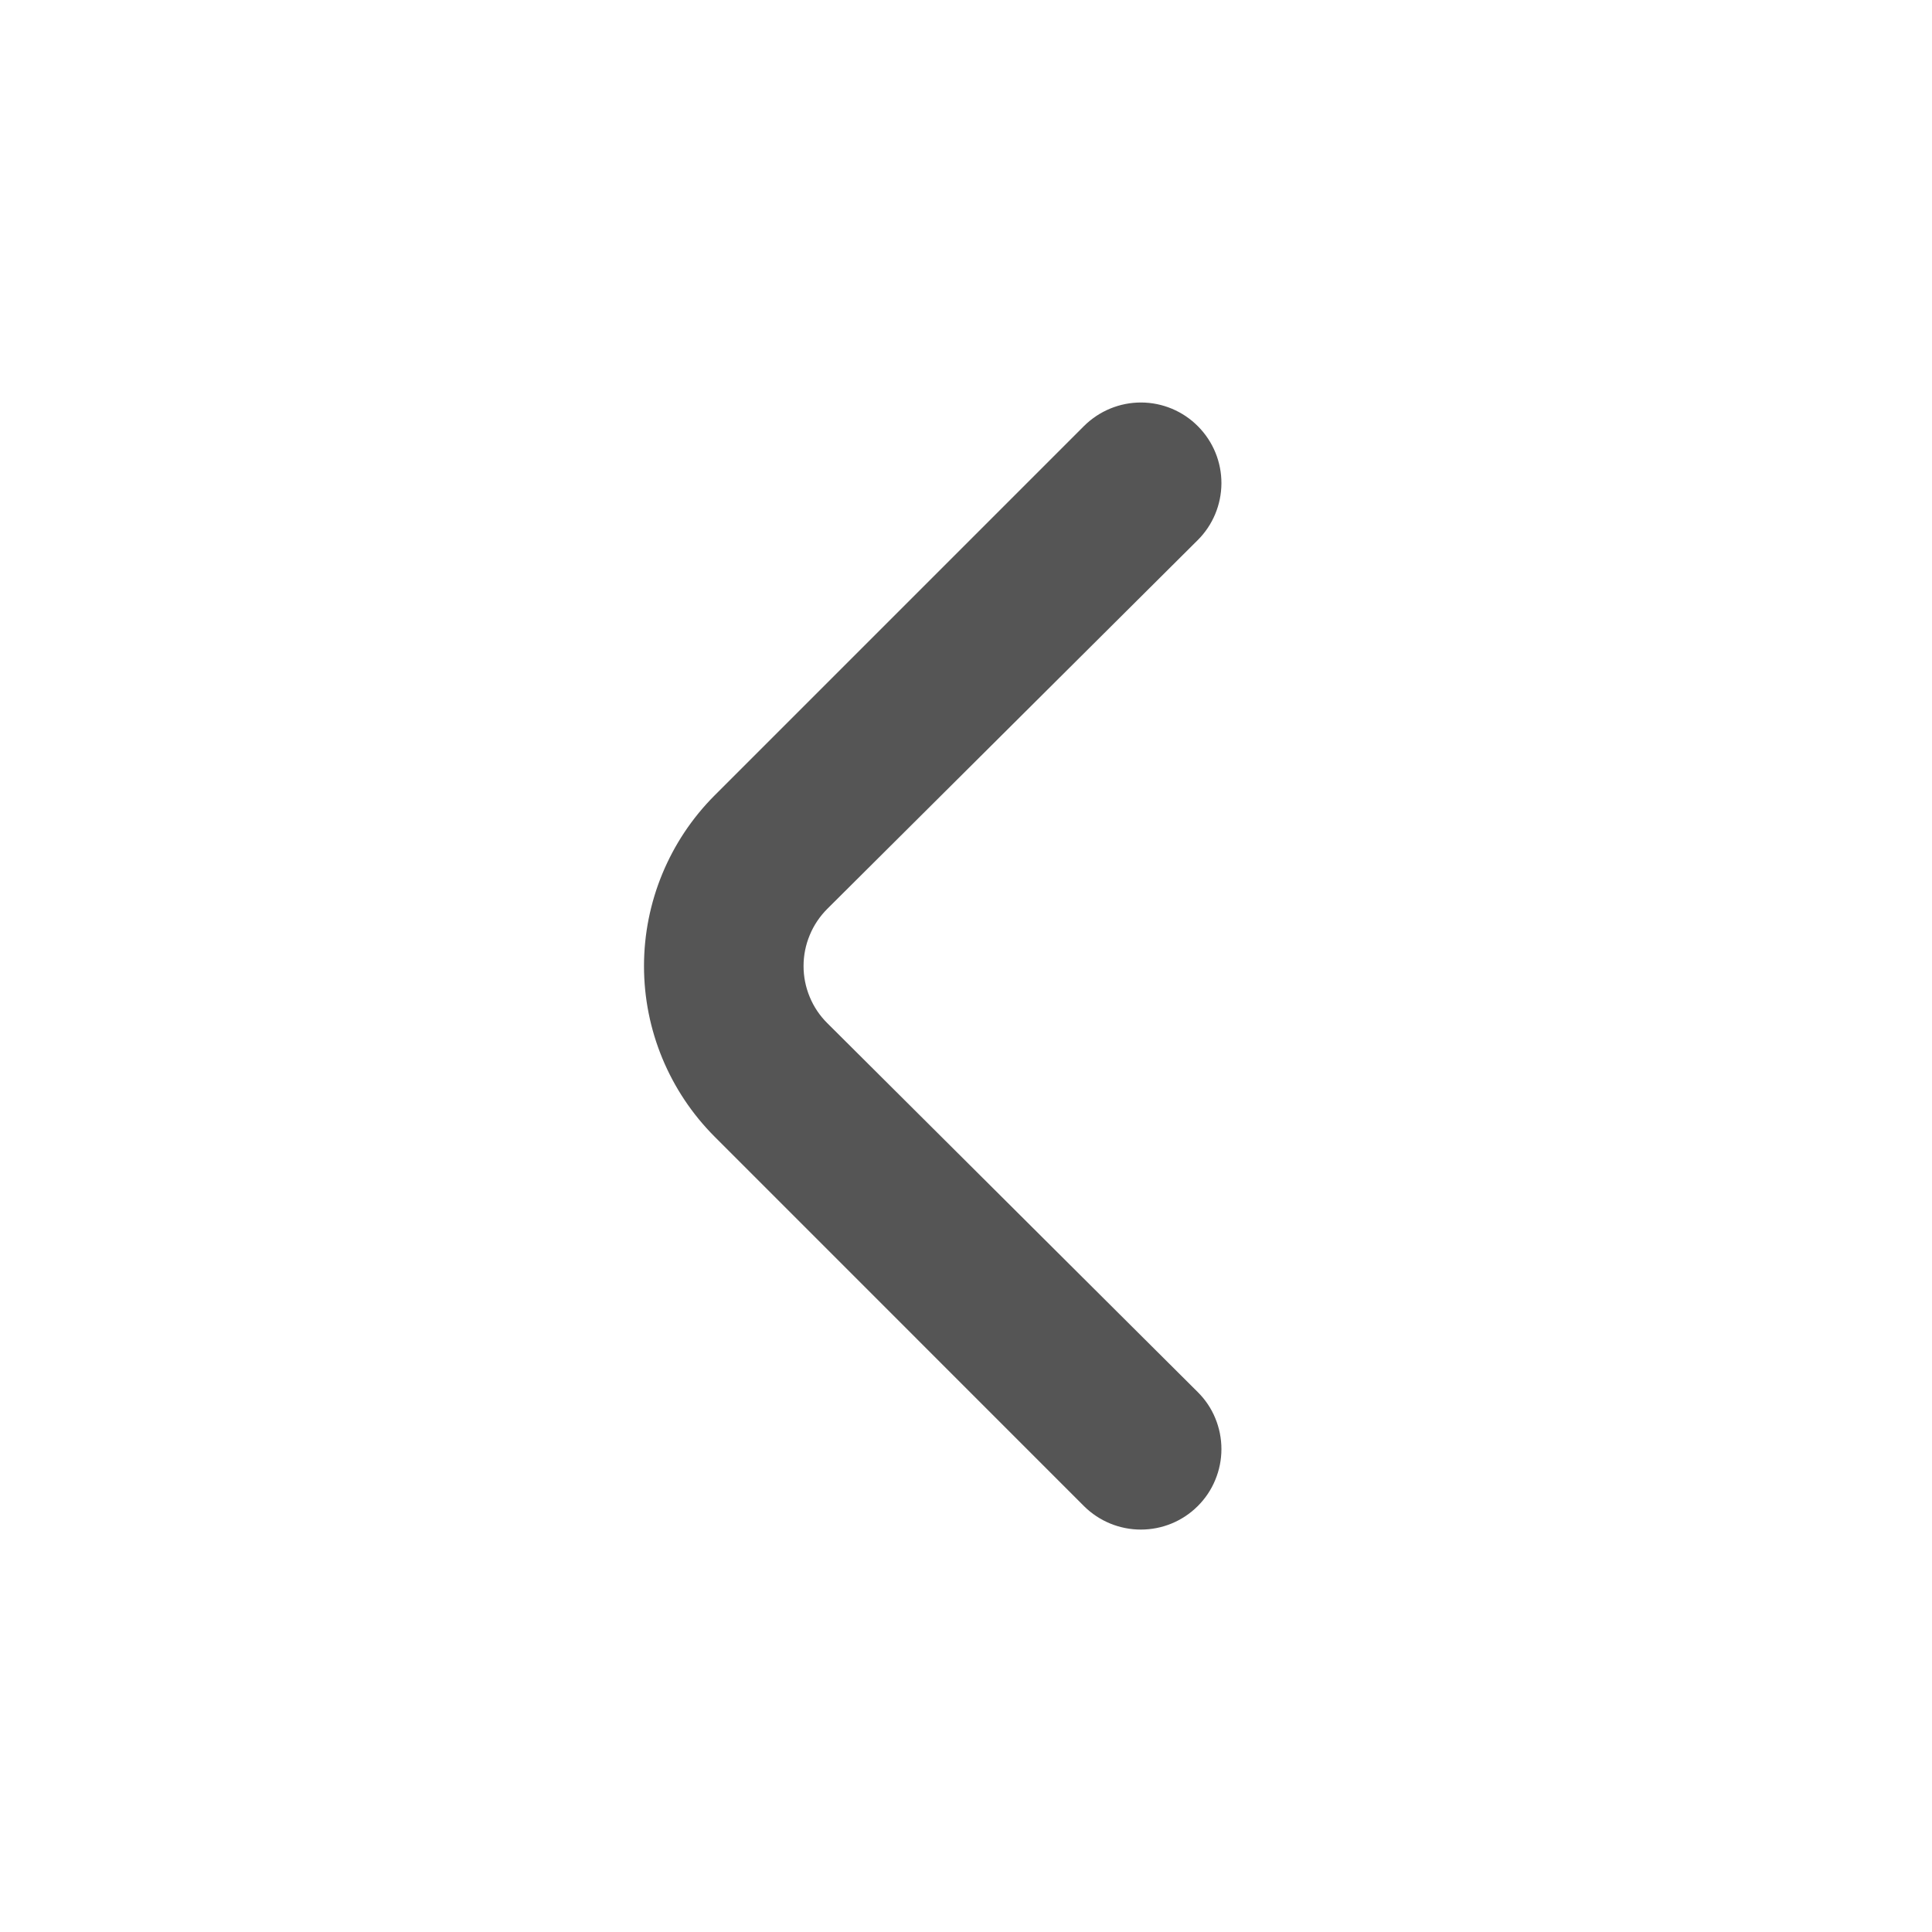
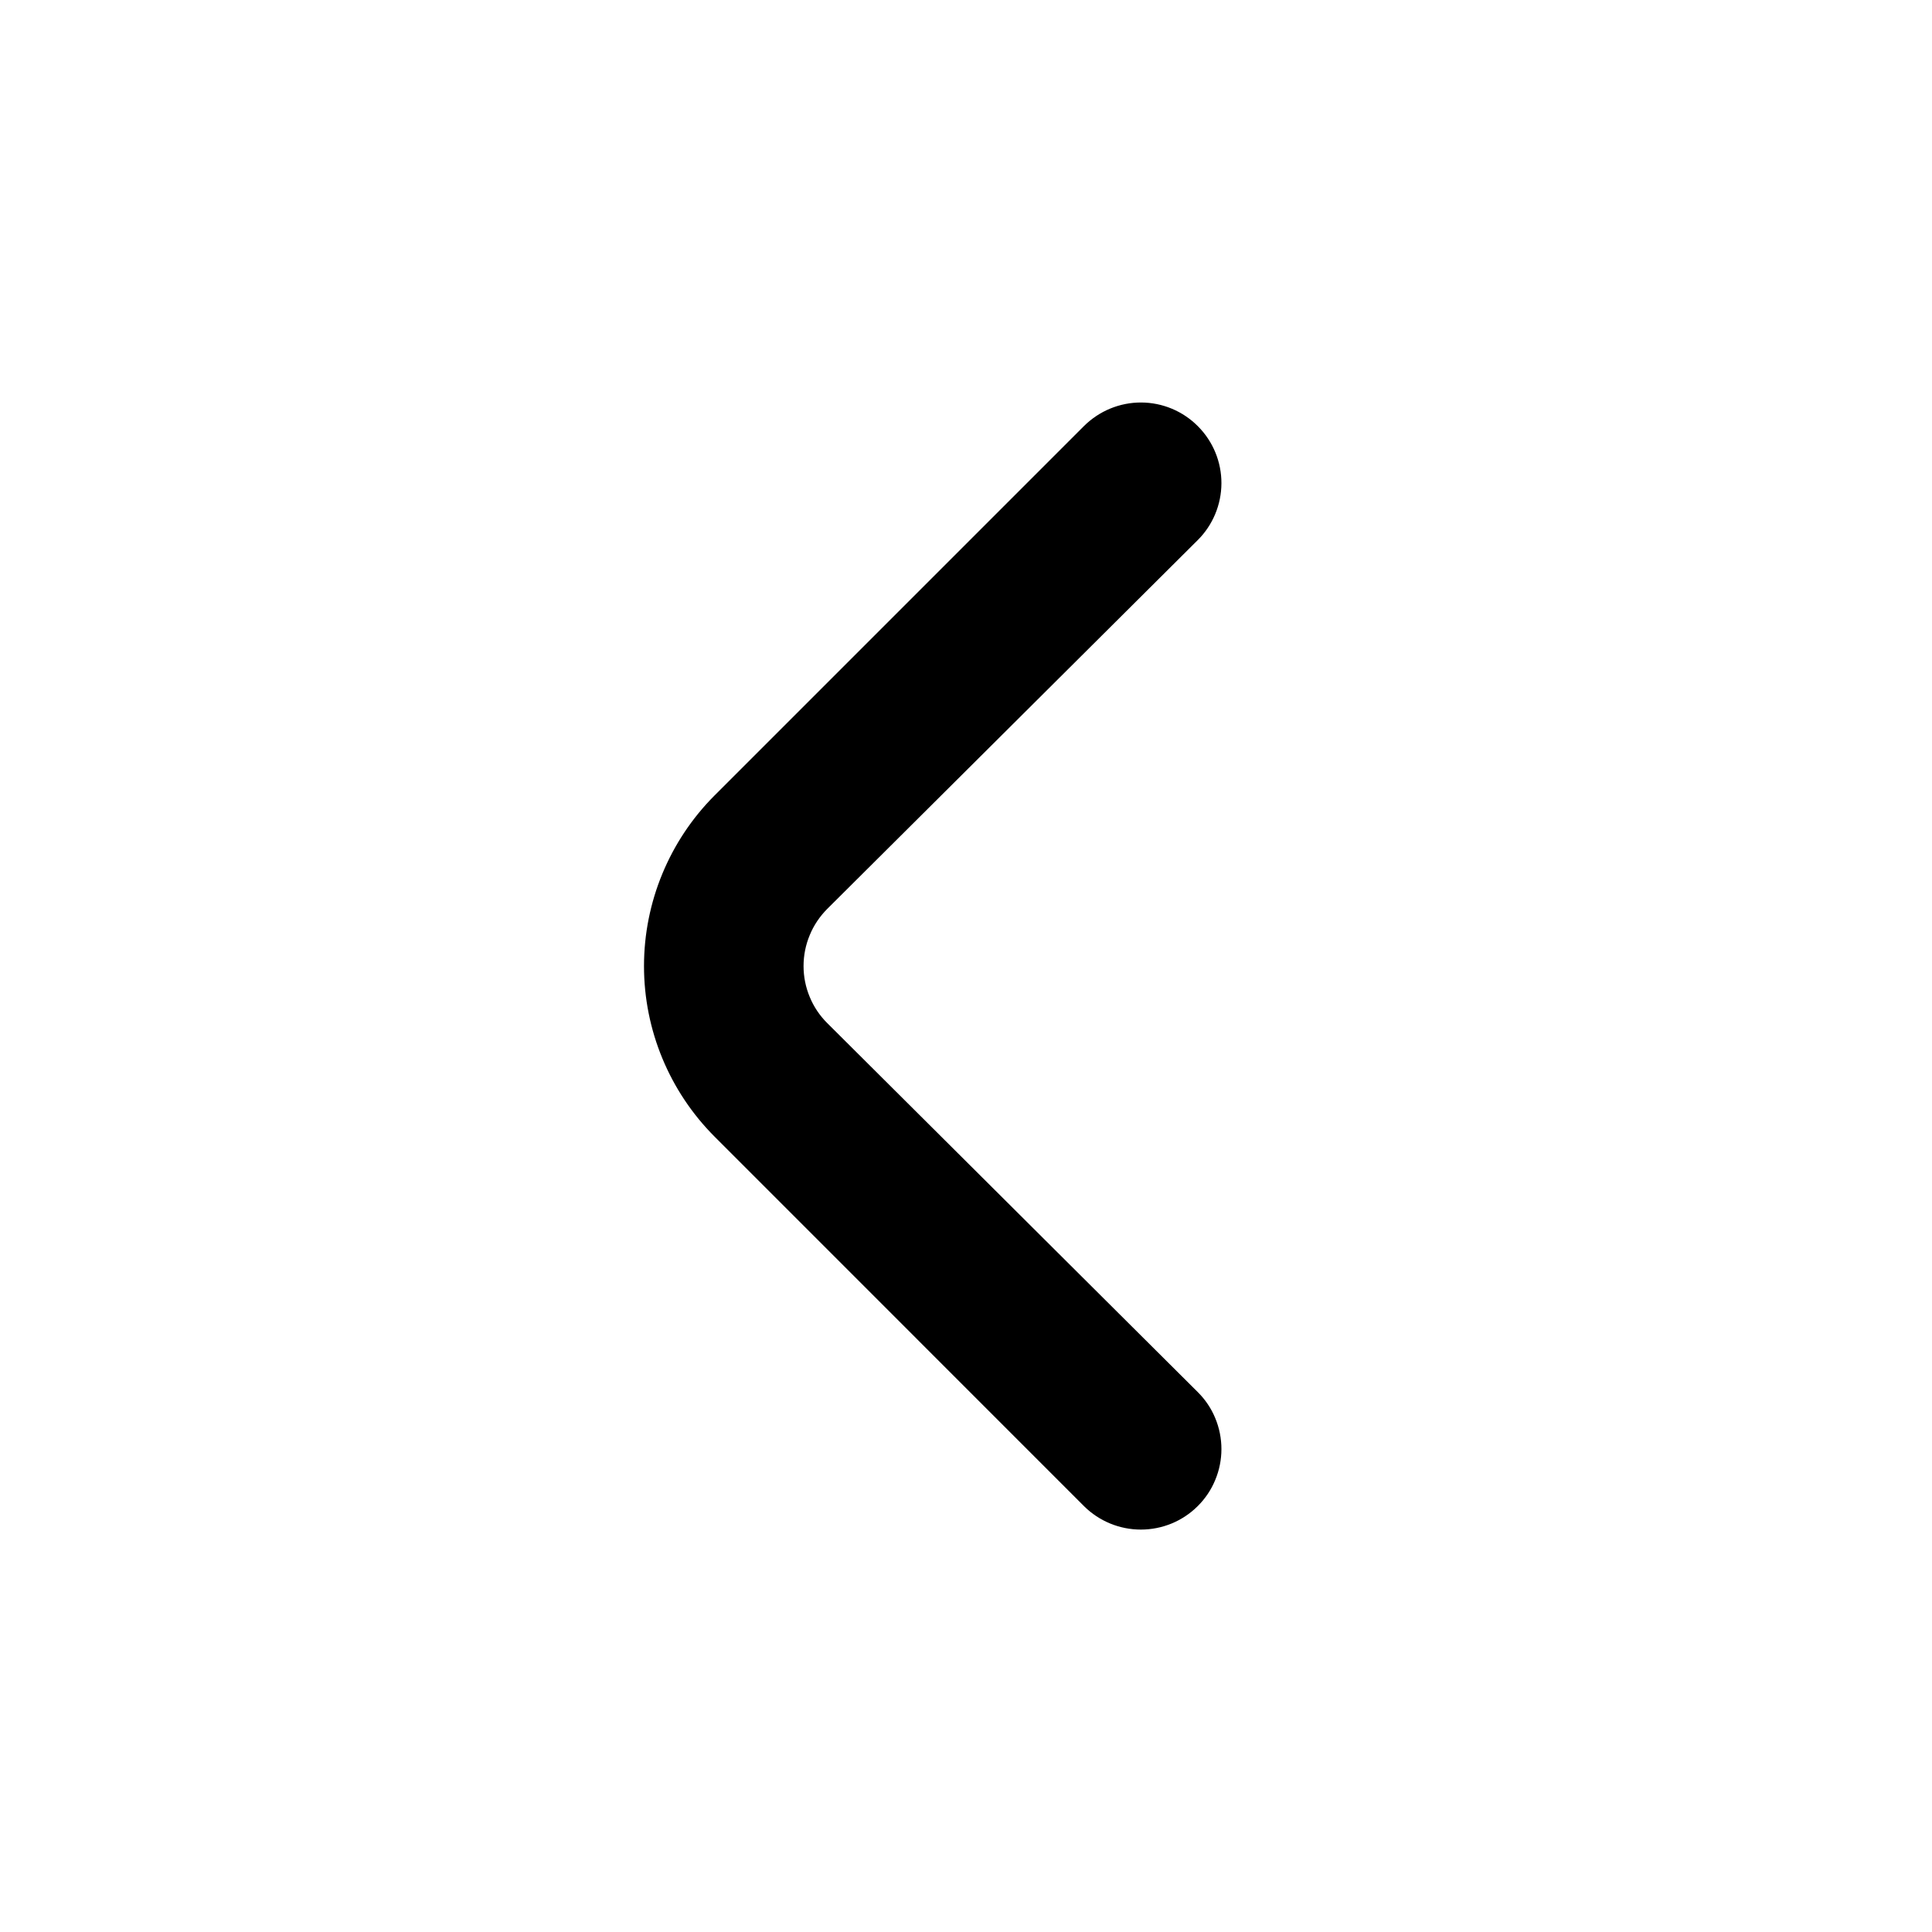
<svg xmlns="http://www.w3.org/2000/svg" width="24" height="24" viewBox="0 0 24 24" fill="none">
-   <path d="M8.877 14.12L13.467 18.711C13.655 18.897 13.908 19.001 14.172 19.001C14.437 19.001 14.69 18.897 14.877 18.711C14.971 18.618 15.046 18.507 15.096 18.385C15.147 18.263 15.173 18.133 15.173 18.001C15.173 17.869 15.147 17.738 15.096 17.616C15.046 17.494 14.971 17.384 14.877 17.291L10.277 12.71C10.184 12.618 10.109 12.507 10.059 12.385C10.008 12.263 9.982 12.133 9.982 12.001C9.982 11.868 10.008 11.738 10.059 11.616C10.109 11.494 10.184 11.383 10.277 11.29L14.877 6.711C15.066 6.524 15.172 6.269 15.173 6.004C15.174 5.739 15.069 5.484 14.882 5.296C14.695 5.107 14.441 5.001 14.176 5C13.911 4.999 13.656 5.104 13.467 5.291L8.877 9.881C8.316 10.443 8 11.206 8 12.001C8 12.796 8.316 13.558 8.877 14.12Z" fill="#555555" />
+   <path d="M8.877 14.12L13.467 18.711C13.655 18.897 13.908 19.001 14.172 19.001C14.437 19.001 14.69 18.897 14.877 18.711C14.971 18.618 15.046 18.507 15.096 18.385C15.147 18.263 15.173 18.133 15.173 18.001C15.173 17.869 15.147 17.738 15.096 17.616C15.046 17.494 14.971 17.384 14.877 17.291L10.277 12.71C10.184 12.618 10.109 12.507 10.059 12.385C10.008 12.263 9.982 12.133 9.982 12.001C9.982 11.868 10.008 11.738 10.059 11.616C10.109 11.494 10.184 11.383 10.277 11.29L14.877 6.711C15.066 6.524 15.172 6.269 15.173 6.004C15.174 5.739 15.069 5.484 14.882 5.296C14.695 5.107 14.441 5.001 14.176 5C13.911 4.999 13.656 5.104 13.467 5.291L8.877 9.881C8.316 10.443 8 11.206 8 12.001C8 12.796 8.316 13.558 8.877 14.12Z" fill="currentColor" />
</svg>
